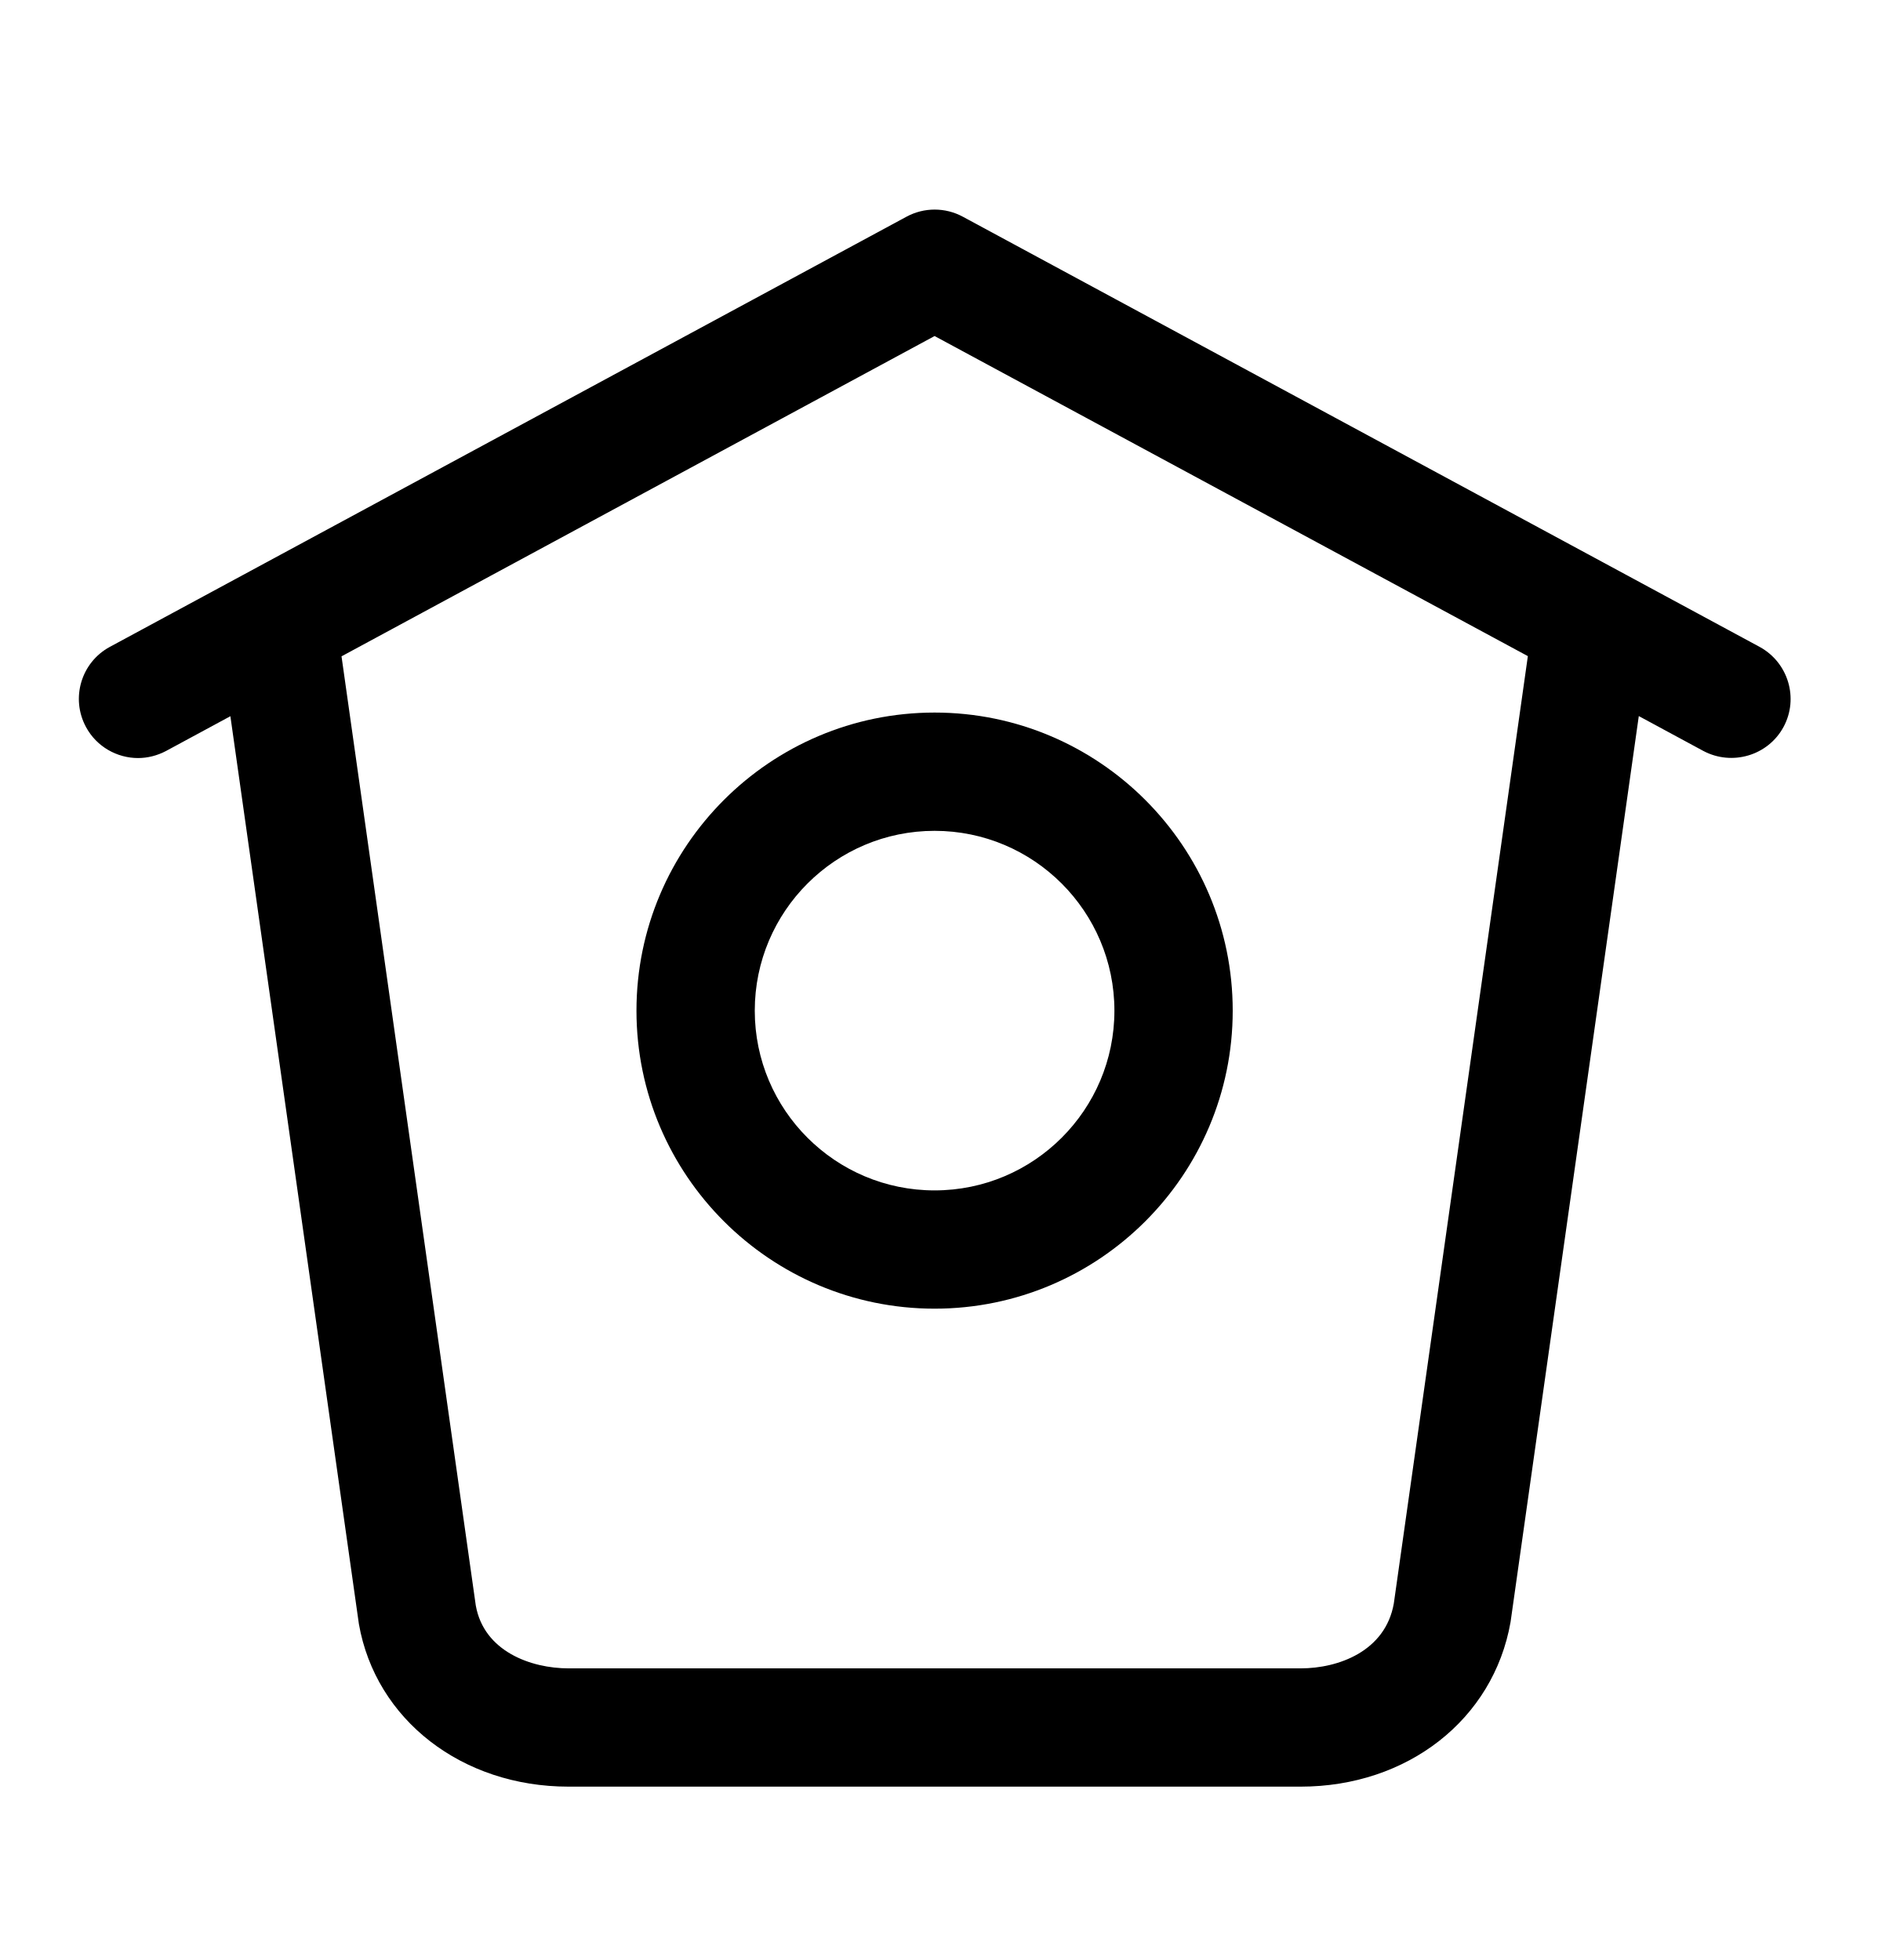
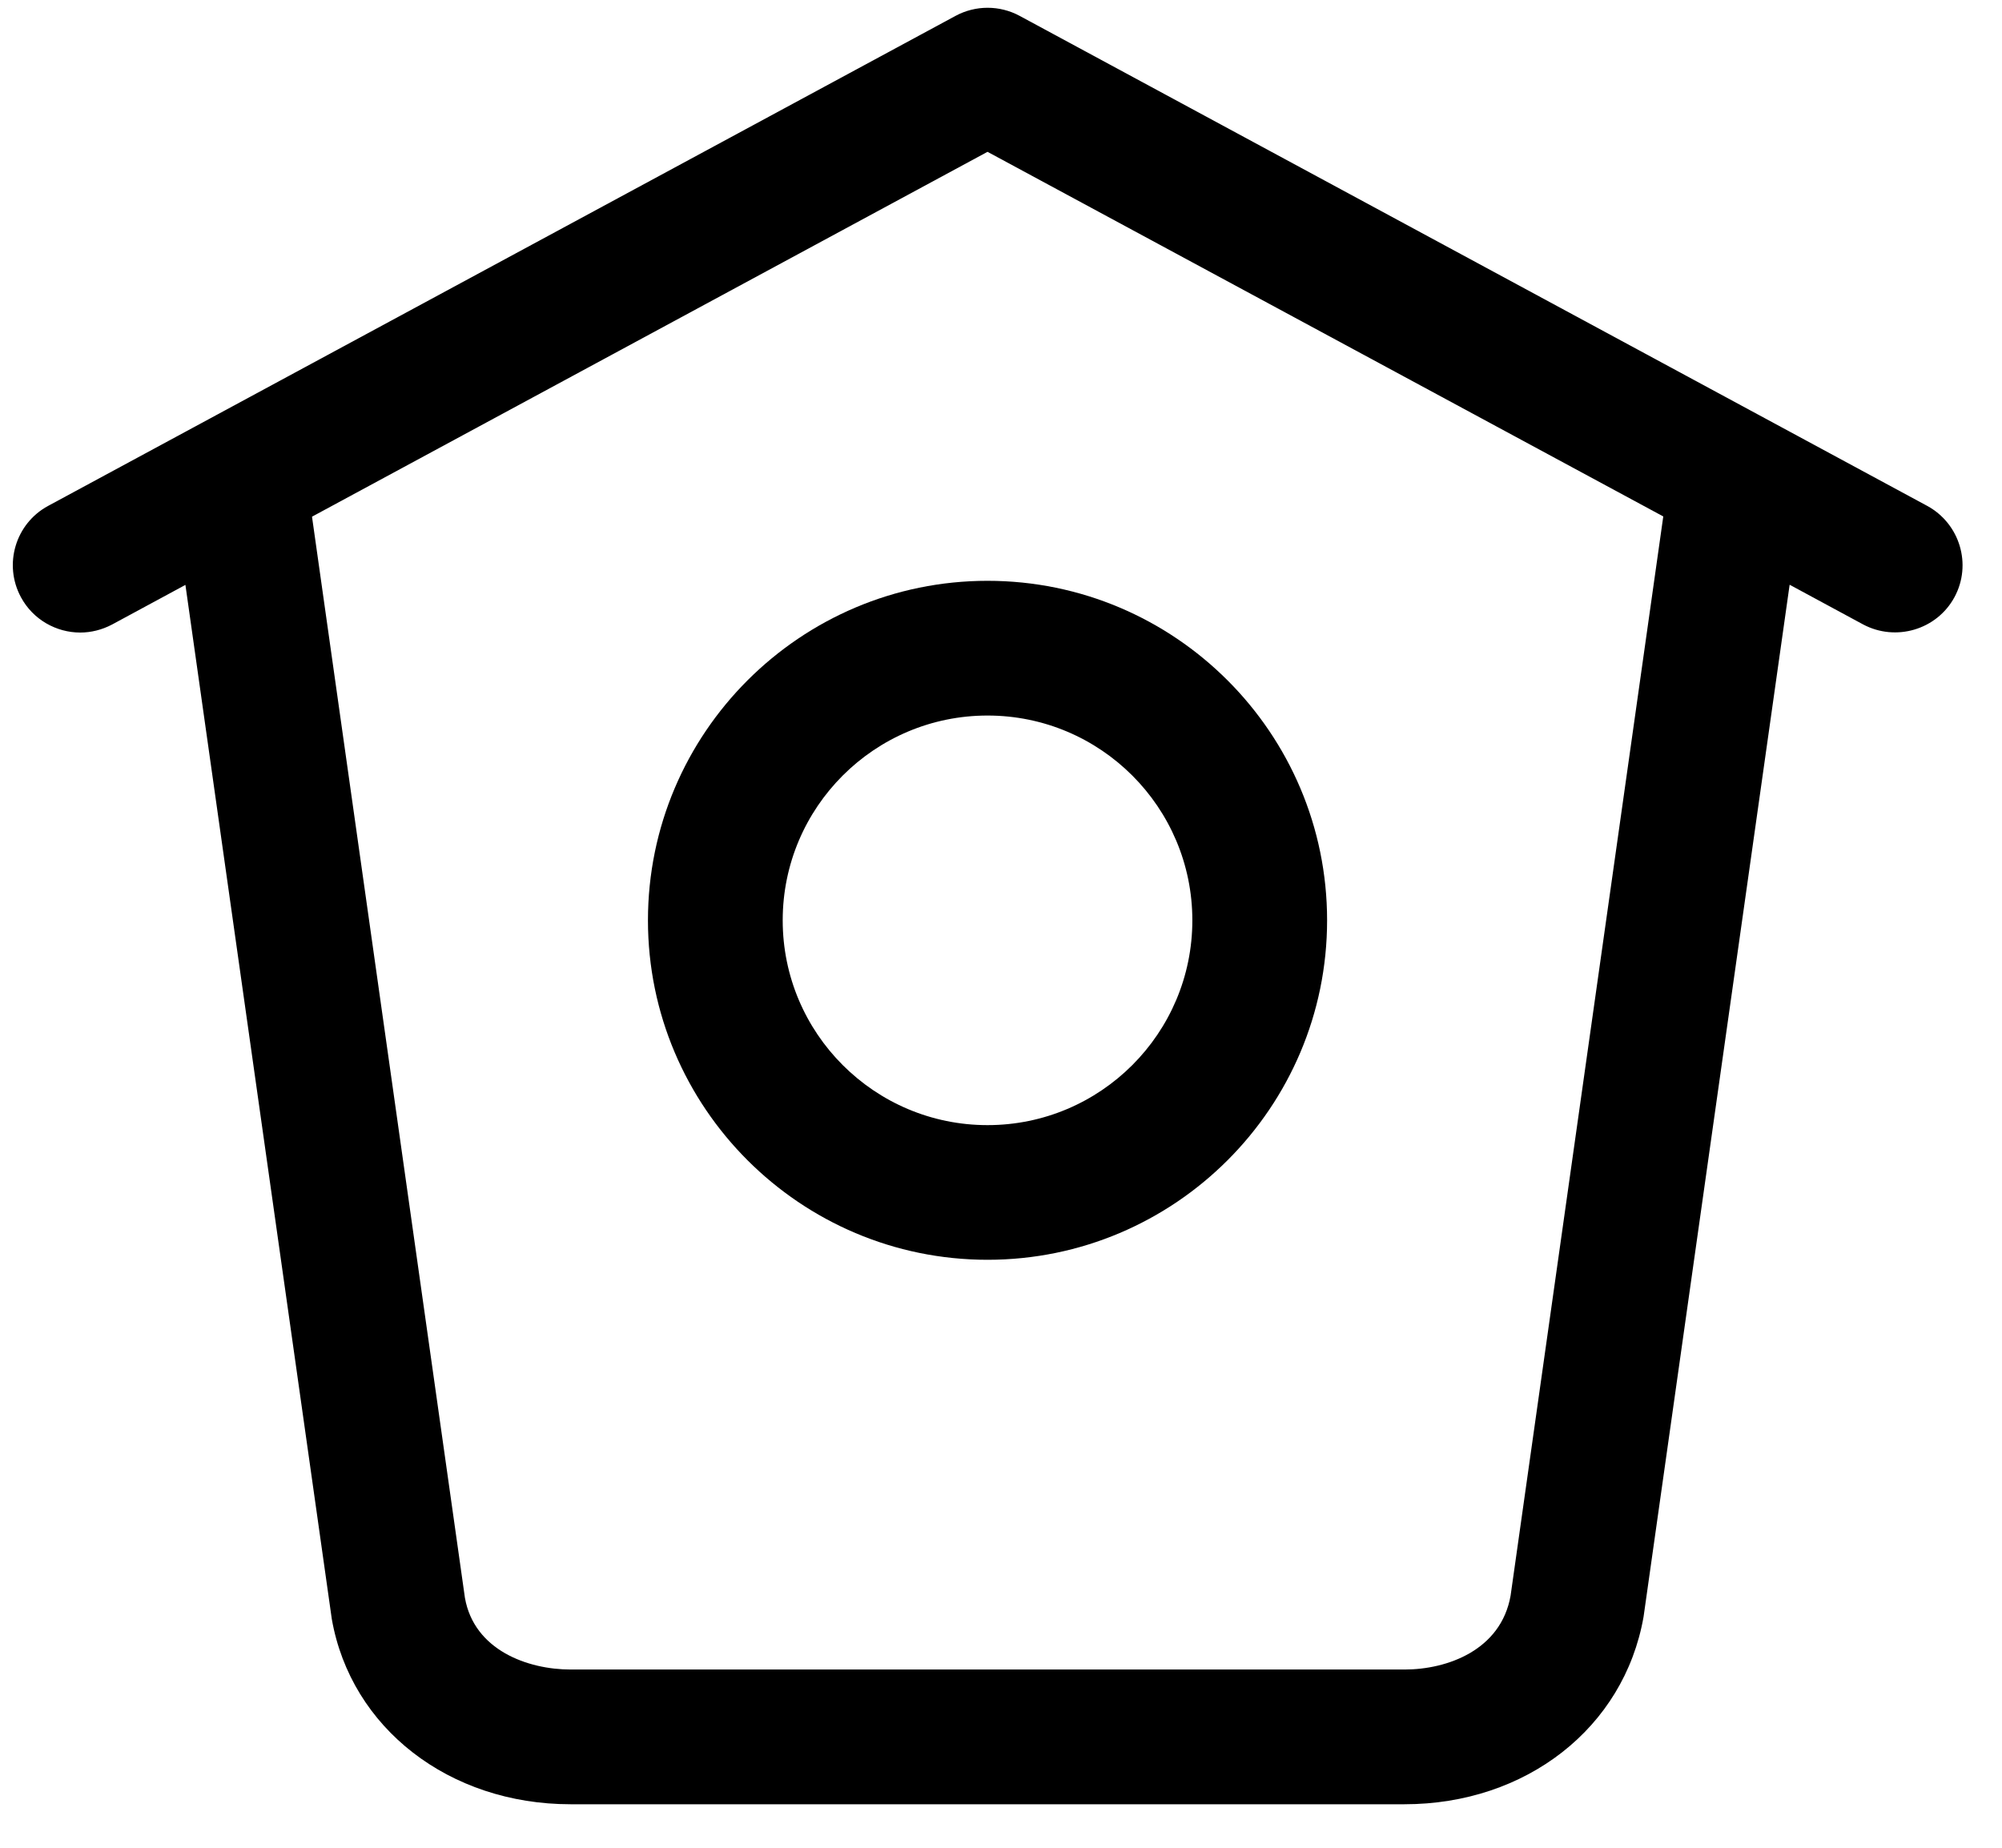
- <svg xmlns="http://www.w3.org/2000/svg" width="28" height="29" viewBox="0 0 28 29" fill="none">
-   <mask id="mask0_8_700" style="mask-type:alpha" maskUnits="userSpaceOnUse" x="0" y="0" width="28" height="29">
-     <rect y="0.768" width="28" height="28" fill="#C4C4C4" />
-   </mask>
-   <g mask="url(#mask0_8_700)">
-     <path d="M26.029 9.571L14.242 3.206C13.982 3.066 13.67 3.066 13.41 3.206L1.625 9.571C1.201 9.8 1.042 10.331 1.272 10.757C1.429 11.049 1.732 11.216 2.042 11.216C2.182 11.216 2.325 11.181 2.457 11.111L3.408 10.597L5.309 24.029C5.558 25.447 6.835 26.435 8.41 26.435H19.239C20.816 26.435 22.091 25.445 22.345 24L24.242 10.595L25.197 11.111C25.621 11.336 26.153 11.181 26.383 10.756C26.612 10.332 26.453 9.802 26.029 9.571ZM20.618 23.726C20.493 24.433 19.797 24.685 19.241 24.685H8.412C7.852 24.685 7.158 24.433 7.038 23.754L5.052 9.711L13.825 4.972L22.601 9.708L20.618 23.726Z" fill="black" />
-     <path d="M9.415 14.954C9.415 17.385 11.393 19.363 13.825 19.363C16.258 19.363 18.235 17.385 18.235 14.954C18.235 12.522 16.258 10.543 13.825 10.543C11.393 10.543 9.415 12.522 9.415 14.954ZM16.485 14.954C16.485 16.421 15.293 17.613 13.825 17.613C12.357 17.613 11.165 16.421 11.165 14.954C11.165 13.486 12.357 12.293 13.825 12.293C15.293 12.293 16.485 13.486 16.485 14.954Z" fill="black" />
-   </g>
+ <svg xmlns="http://www.w3.org/2000/svg" width="26" height="24" viewBox="0 0 26 24" fill="none">
+   <path d="M25.029 6.571L13.242 0.206C12.982 0.066 12.67 0.066 12.41 0.206L0.625 6.571C0.201 6.8 0.042 7.331 0.272 7.757C0.429 8.049 0.732 8.216 1.042 8.216C1.182 8.216 1.325 8.181 1.457 8.111L2.408 7.597L4.309 21.029C4.558 22.447 5.835 23.435 7.41 23.435H18.239C19.816 23.435 21.091 22.445 21.345 21L23.242 7.595L24.197 8.111C24.621 8.336 25.153 8.181 25.383 7.756C25.612 7.332 25.453 6.802 25.029 6.571ZM19.618 20.726C19.493 21.433 18.797 21.685 18.241 21.685H7.412C6.852 21.685 6.158 21.433 6.038 20.754L4.052 6.711L12.825 1.972L21.601 6.708L19.618 20.726Z" fill="black" />
+   <path d="M8.415 11.954C8.415 14.385 10.393 16.363 12.825 16.363C15.258 16.363 17.235 14.385 17.235 11.954C17.235 9.522 15.258 7.544 12.825 7.544C10.393 7.544 8.415 9.522 8.415 11.954ZM15.485 11.954C15.485 13.421 14.293 14.614 12.825 14.614C11.357 14.614 10.165 13.421 10.165 11.954C10.165 10.486 11.357 9.294 12.825 9.294C14.293 9.294 15.485 10.486 15.485 11.954Z" fill="black" />
</svg>
